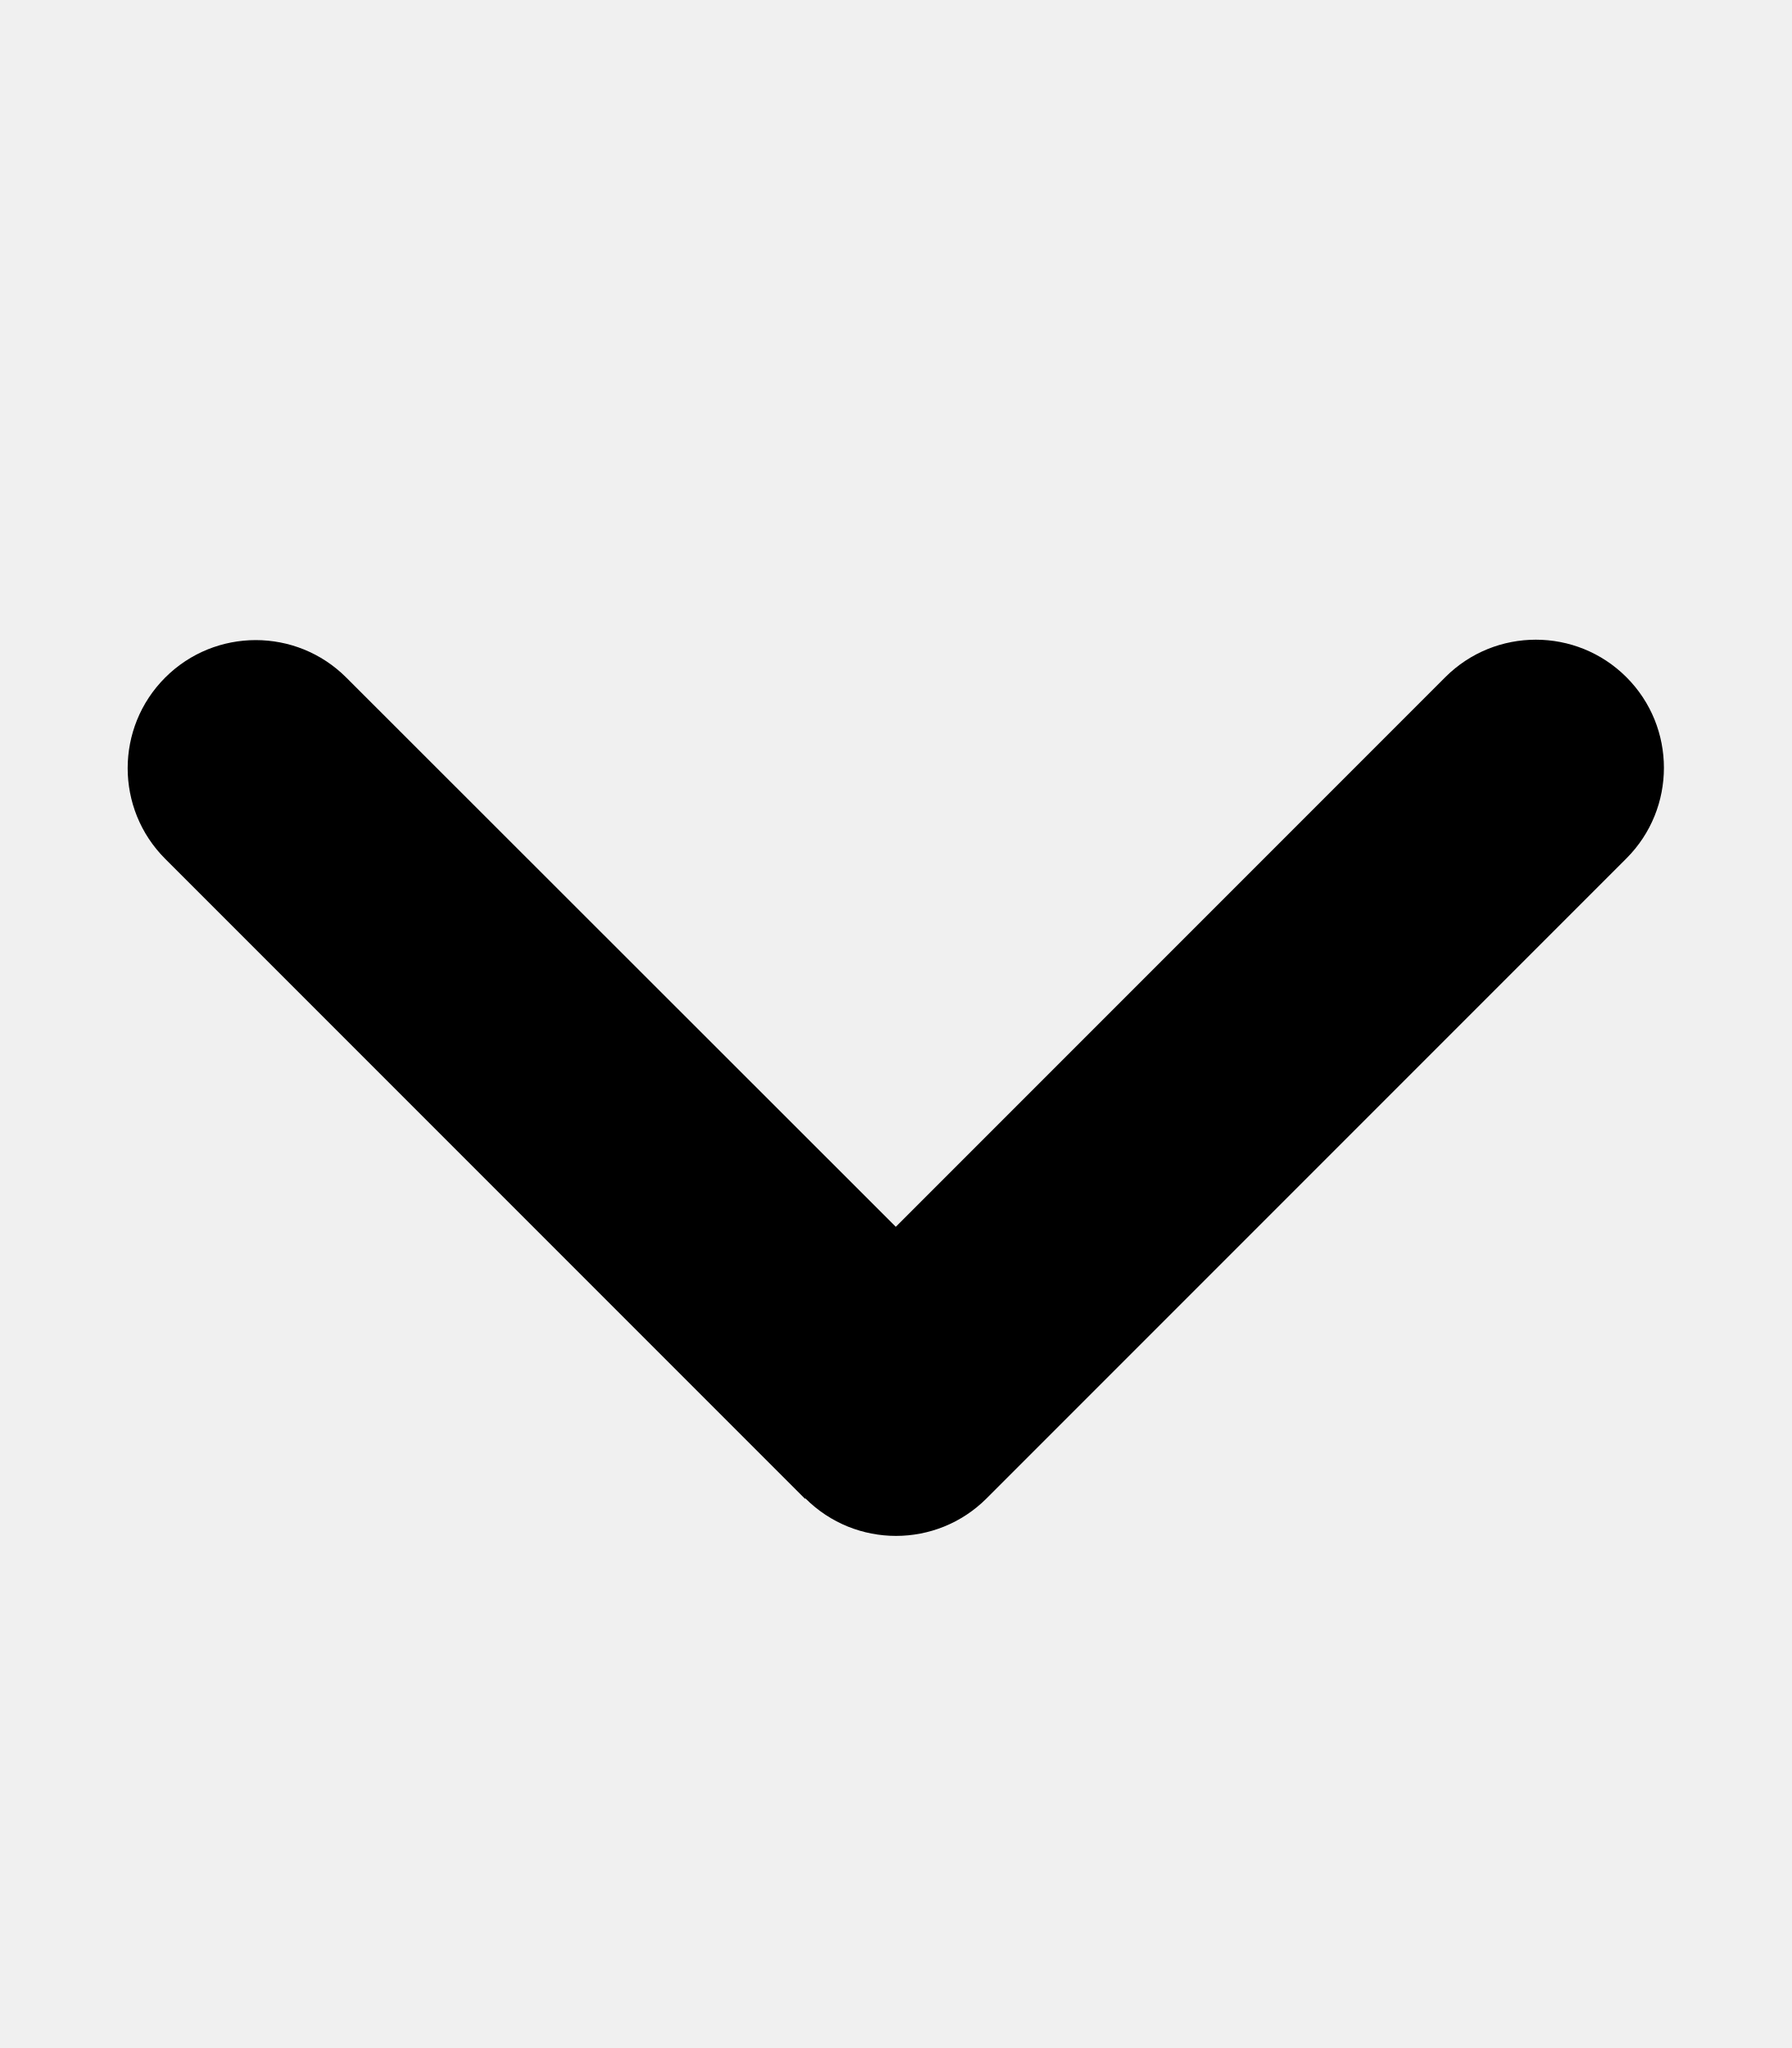
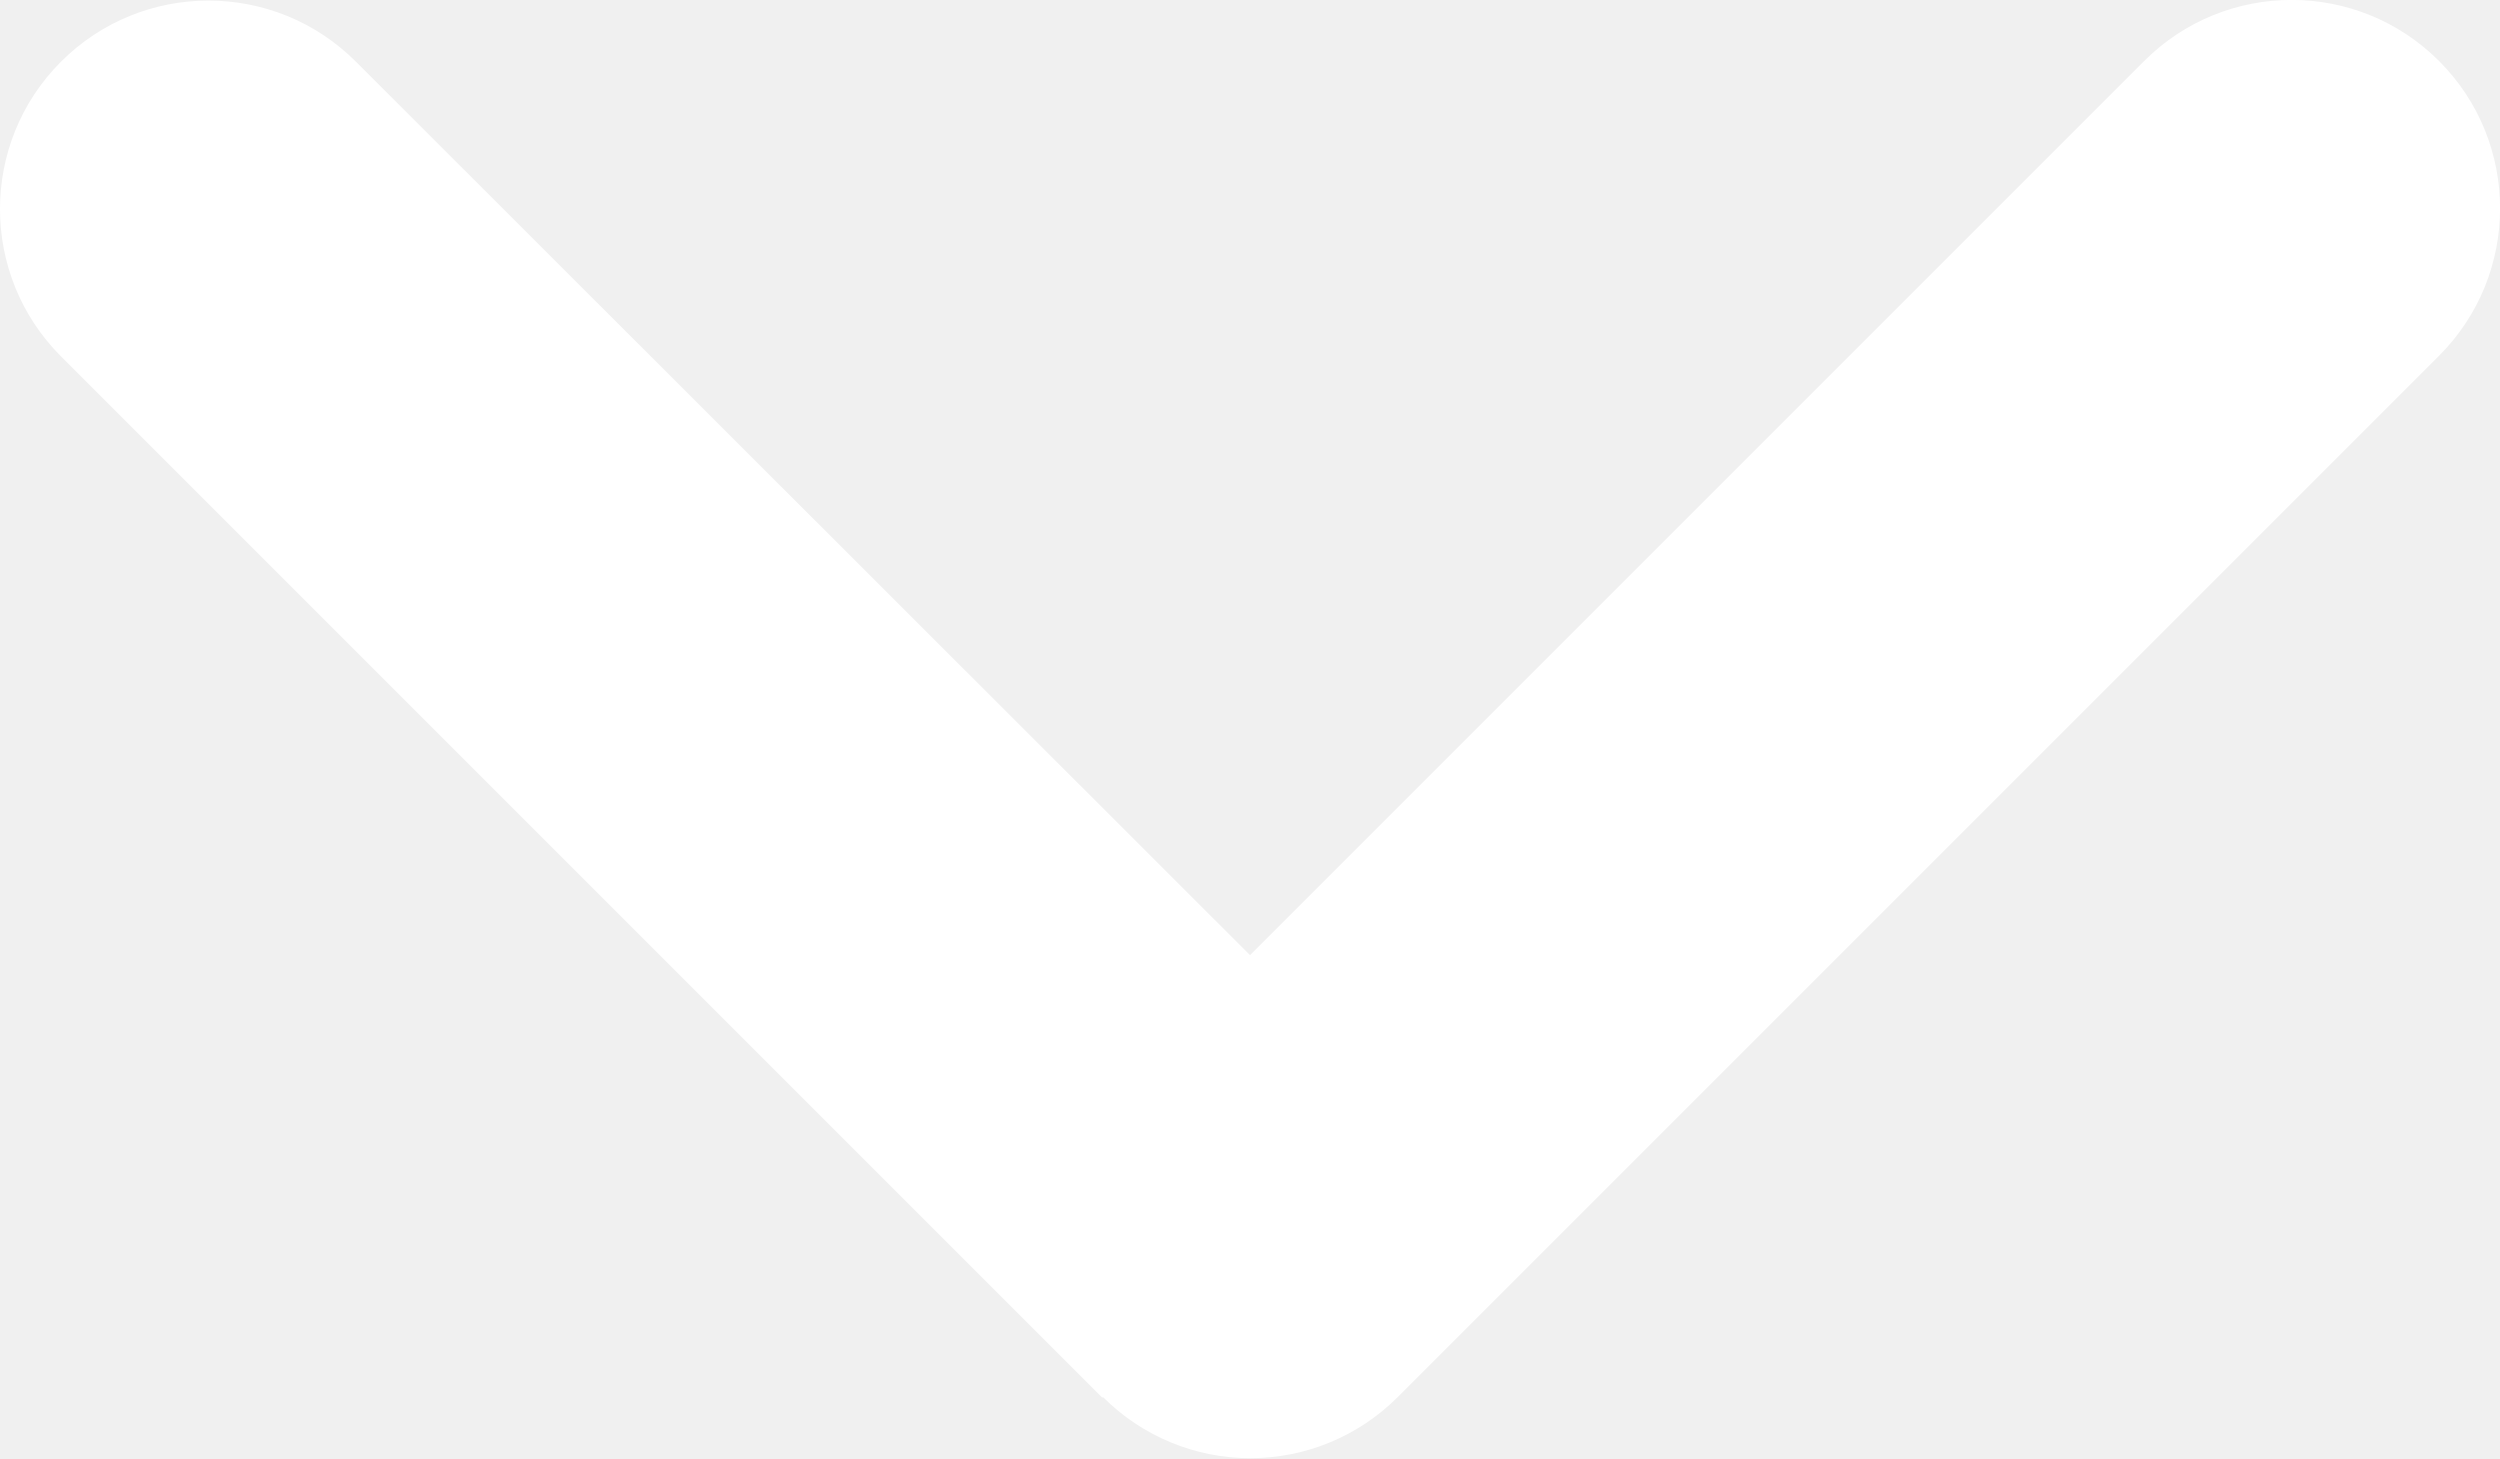
- <svg xmlns="http://www.w3.org/2000/svg" viewBox="0 0 448 512">
-   <path d="M201.4 374.6c12.5 12.5 32.8 12.5 45.3 0l160-160c12.5-12.5 12.5-32.8 0-45.3s-32.8-12.5-45.3 0L224 306.7 86.6 169.4c-12.5-12.5-32.8-12.5-45.3 0s-12.5 32.8 0 45.3l160 160z" />
+ <svg xmlns="http://www.w3.org/2000/svg" id="Capa_1" data-name="Capa 1" viewBox="0 0 384.15 224.05">
+   <defs>
+     <style>.cls-1{fill:#fff;}</style>
+   </defs>
+   <path class="cls-1" d="M201.4,374.6a32,32,0,0,0,45.3,0l160-160a32,32,0,0,0-45.3-45.3L224,306.7,86.6,169.4a32,32,0,0,0-45.3,45.3l160,160Z" transform="translate(-31.92 -159.93)" />
</svg>
